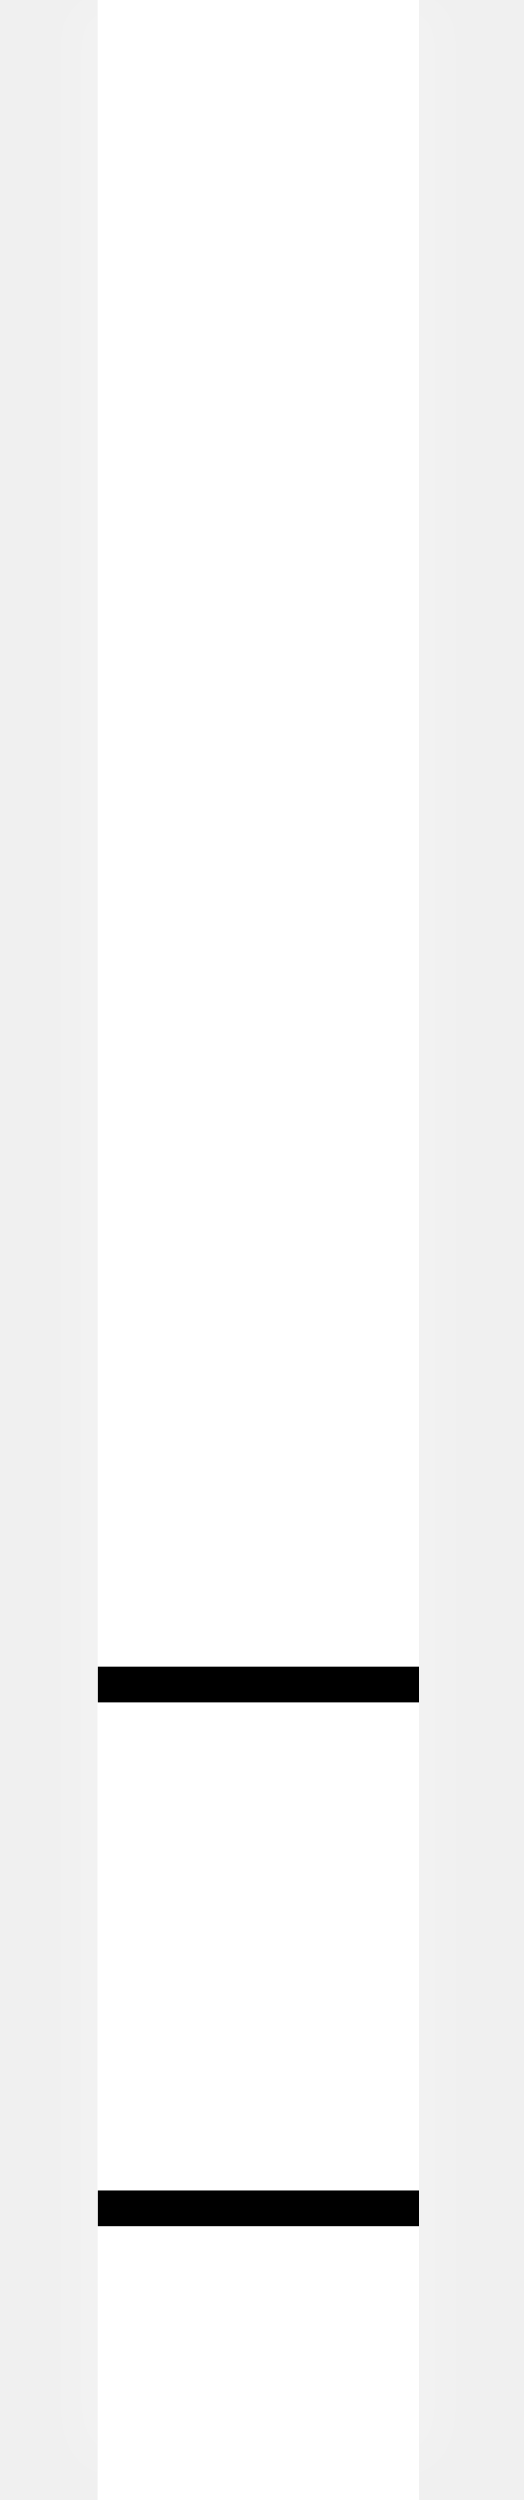
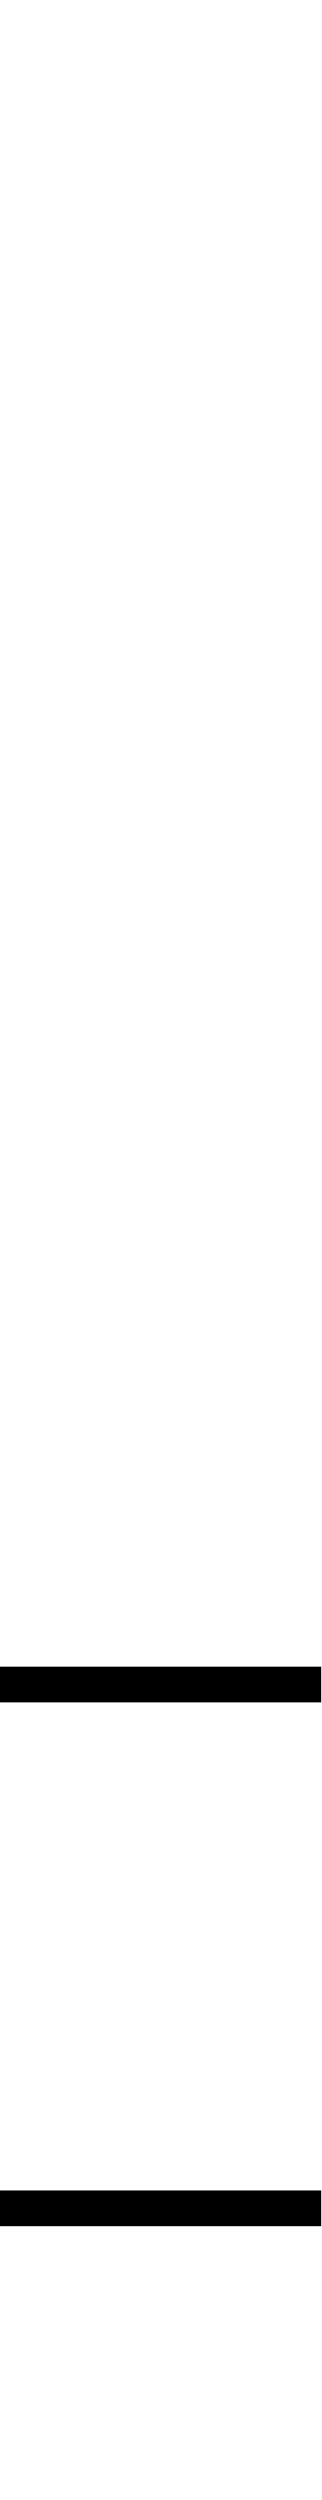
- <svg xmlns="http://www.w3.org/2000/svg" width="44" height="210" viewBox="0 0 44 210" fill="none">
-   <g filter="url(#filter0_d_27_1236)">
-     <path d="M8.2 0H35.2V210H8.2V0Z" fill="white" />
-   </g>
+ <svg xmlns="http://www.w3.org/2000/svg" width="27" height="210" viewBox="0 0 27 210" fill="none">
+   <path d="M0 0H27V210H0V0Z" fill="white" />
  <mask id="path-2-inside-1_27_1236" fill="white">
-     <path d="M8.2 140H35.2V187H8.2V140Z" />
+     <path d="M0 140H27V187H0V140Z" />
  </mask>
-   <path d="M8.2 140H35.2V187H8.2V140Z" fill="white" />
-   <path d="M8.2 140V143H35.2V140V137H8.2V140ZM35.2 187V184H8.2V187V190H35.2V187Z" fill="black" mask="url(#path-2-inside-1_27_1236)" />
-   <defs>
-     <filter id="filter0_d_27_1236" x="1.23978e-05" y="-12.2" width="43.4" height="226.4" filterUnits="userSpaceOnUse" color-interpolation-filters="sRGB">
-       <feFlood flood-opacity="0" result="BackgroundImageFix" />
-       <feColorMatrix in="SourceAlpha" type="matrix" values="0 0 0 0 0 0 0 0 0 0 0 0 0 0 0 0 0 0 127 0" result="hardAlpha" />
-       <feMorphology radius="4" operator="dilate" in="SourceAlpha" result="effect1_dropShadow_27_1236" />
-       <feOffset dy="-4" />
-       <feGaussianBlur stdDeviation="2.1" />
-       <feComposite in2="hardAlpha" operator="out" />
-       <feColorMatrix type="matrix" values="0 0 0 0 1 0 0 0 0 1 0 0 0 0 1 0 0 0 0.25 0" />
-       <feBlend mode="normal" in2="BackgroundImageFix" result="effect1_dropShadow_27_1236" />
-       <feBlend mode="normal" in="SourceGraphic" in2="effect1_dropShadow_27_1236" result="shape" />
-     </filter>
-   </defs>
+   <path d="M0 140H27V187H0V140Z" fill="white" />
+   <path d="M0 140V143H27V140V137H0V140ZM27 187V184H0V187V190H27V187Z" fill="black" mask="url(#path-2-inside-1_27_1236)" />
</svg>
